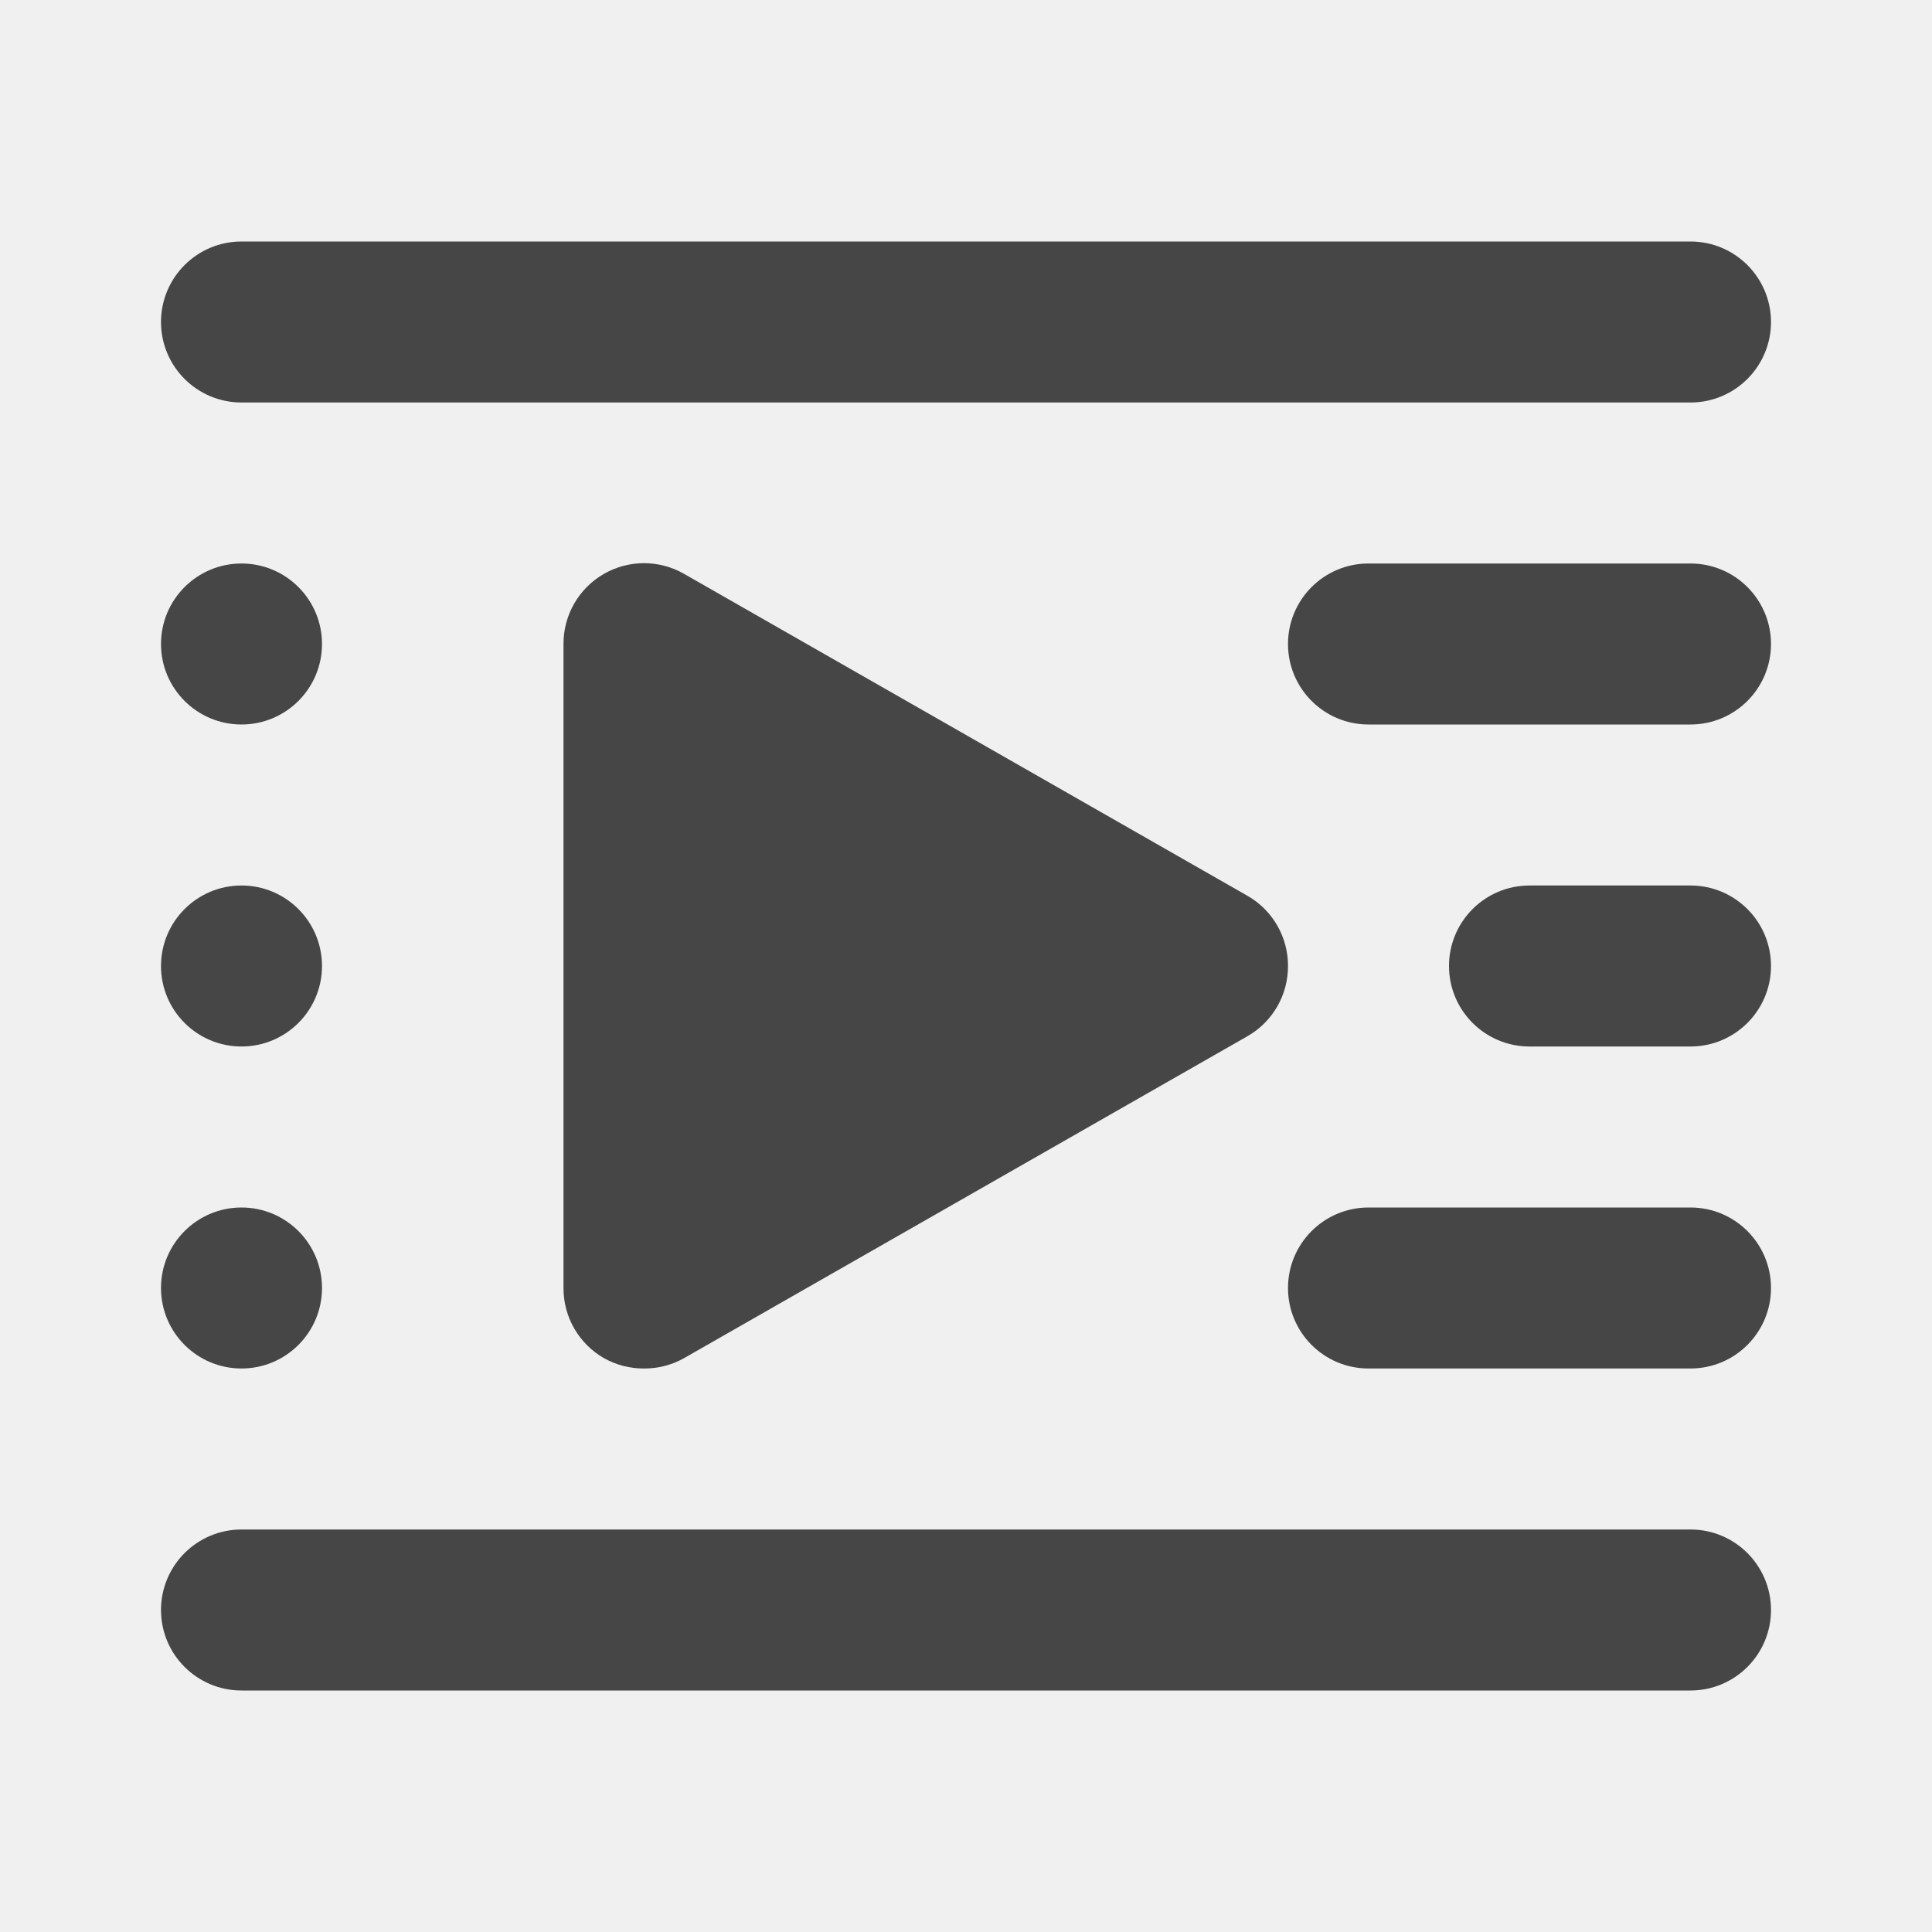
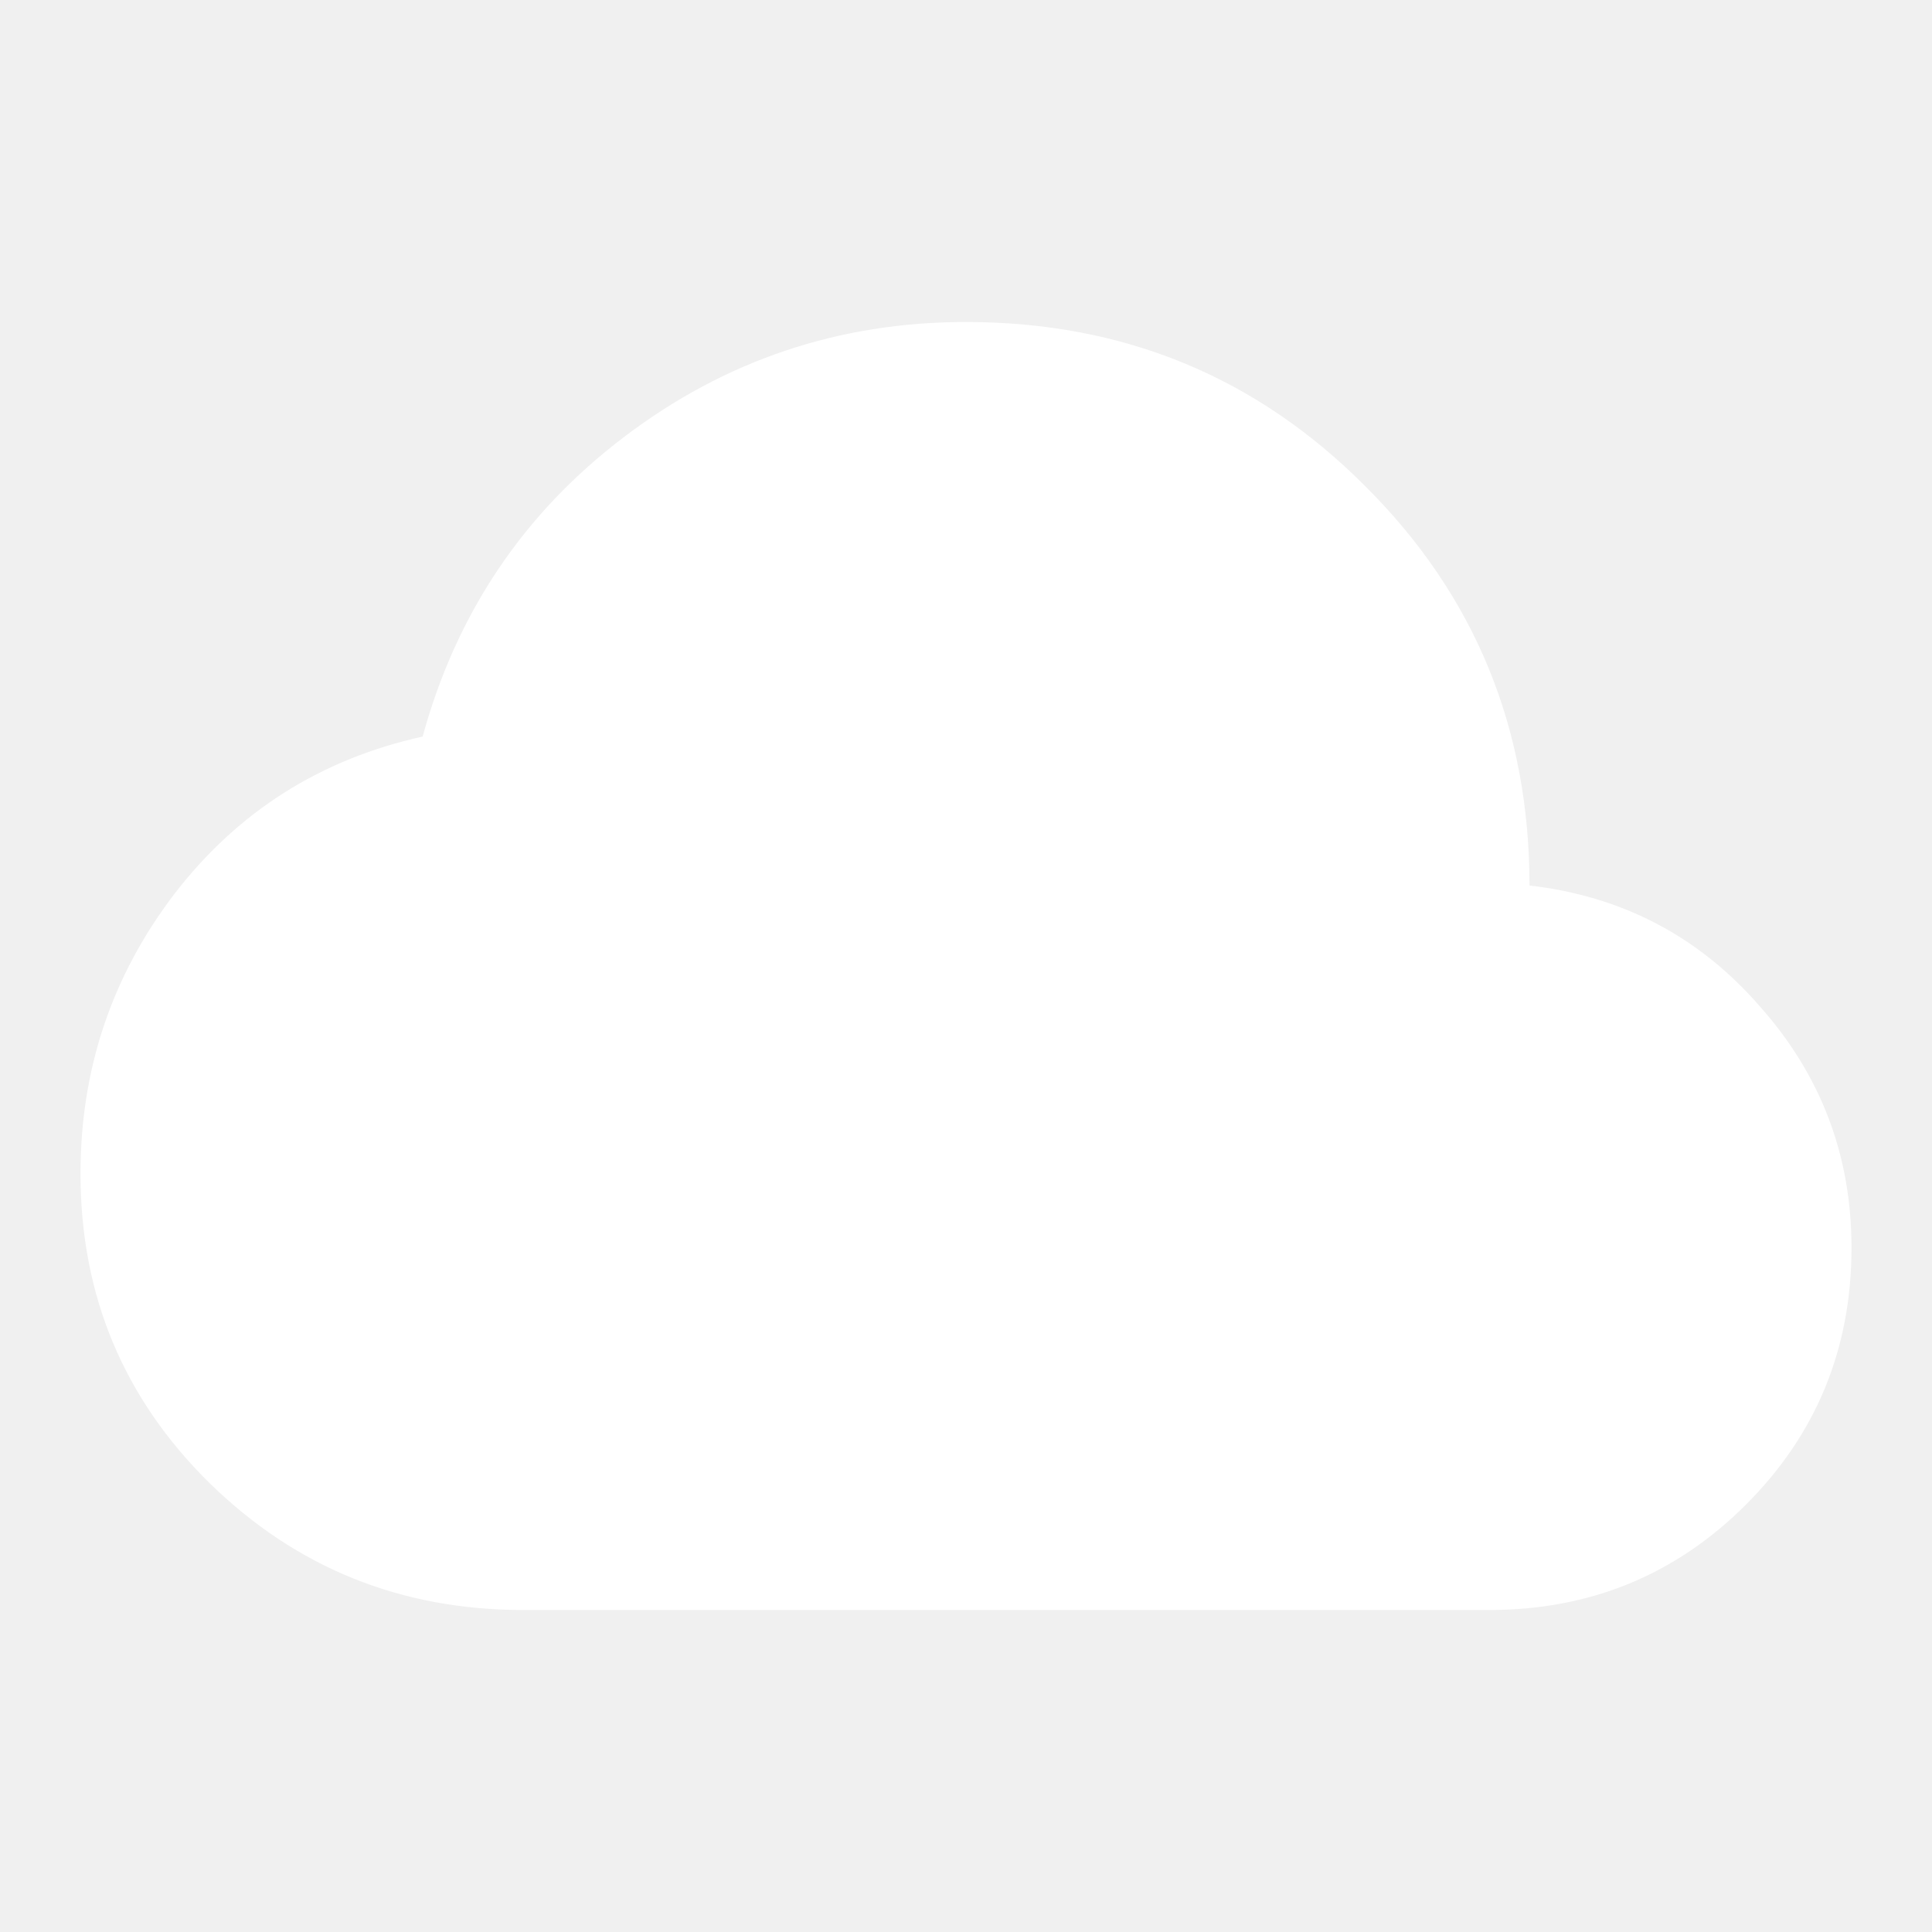
<svg xmlns="http://www.w3.org/2000/svg" viewBox="0 0 24 24">
-   <path d="M16,12a1,1,0,0,1-.5.87l-7,4A1,1,0,0,1,8,17a1,1,0,0,1-.5-.13A1,1,0,0,1,7,16V8a1,1,0,0,1,.5-.87,1,1,0,0,1,1,0l7,4A1,1,0,0,1,16,12Z" fill="#464646" />
-   <path d="M21,9H17a1,1,0,0,1,0-2h4a1,1,0,0,1,0,2Z" fill="#464646" />
-   <path d="M21,17H17a1,1,0,0,1,0-2h4a1,1,0,0,1,0,2Z" fill="#464646" />
-   <path d="M21,5H3A1,1,0,0,1,3,3H21a1,1,0,0,1,0,2Z" fill="#464646" />
-   <path d="M21,21H3a1,1,0,0,1,0-2H21a1,1,0,0,1,0,2Z" fill="#464646" />
-   <circle cx="3" cy="8" fill="#464646" r="1" />
-   <circle cx="3" cy="12" fill="#464646" r="1" />
-   <circle cx="3" cy="16" fill="#464646" r="1" />
-   <path d="M21,13H19a1,1,0,0,1,0-2h2a1,1,0,0,1,0,2Z" fill="#464646" />
+   <path fill="white" d="M6.5 20Q4.22 20 2.61 18.43 1 16.85 1 14.58 1 12.63 2.17 11.1 3.35 9.57 5.25 9.15 5.88 6.85 7.75 5.43 9.63 4 12 4 14.93 4 16.96 6.04 19 8.07 19 11 20.73 11.2 21.86 12.5 23 13.78 23 15.5 23 17.38 21.69 18.69 20.38 20 18.5 20Z" />
</svg>
